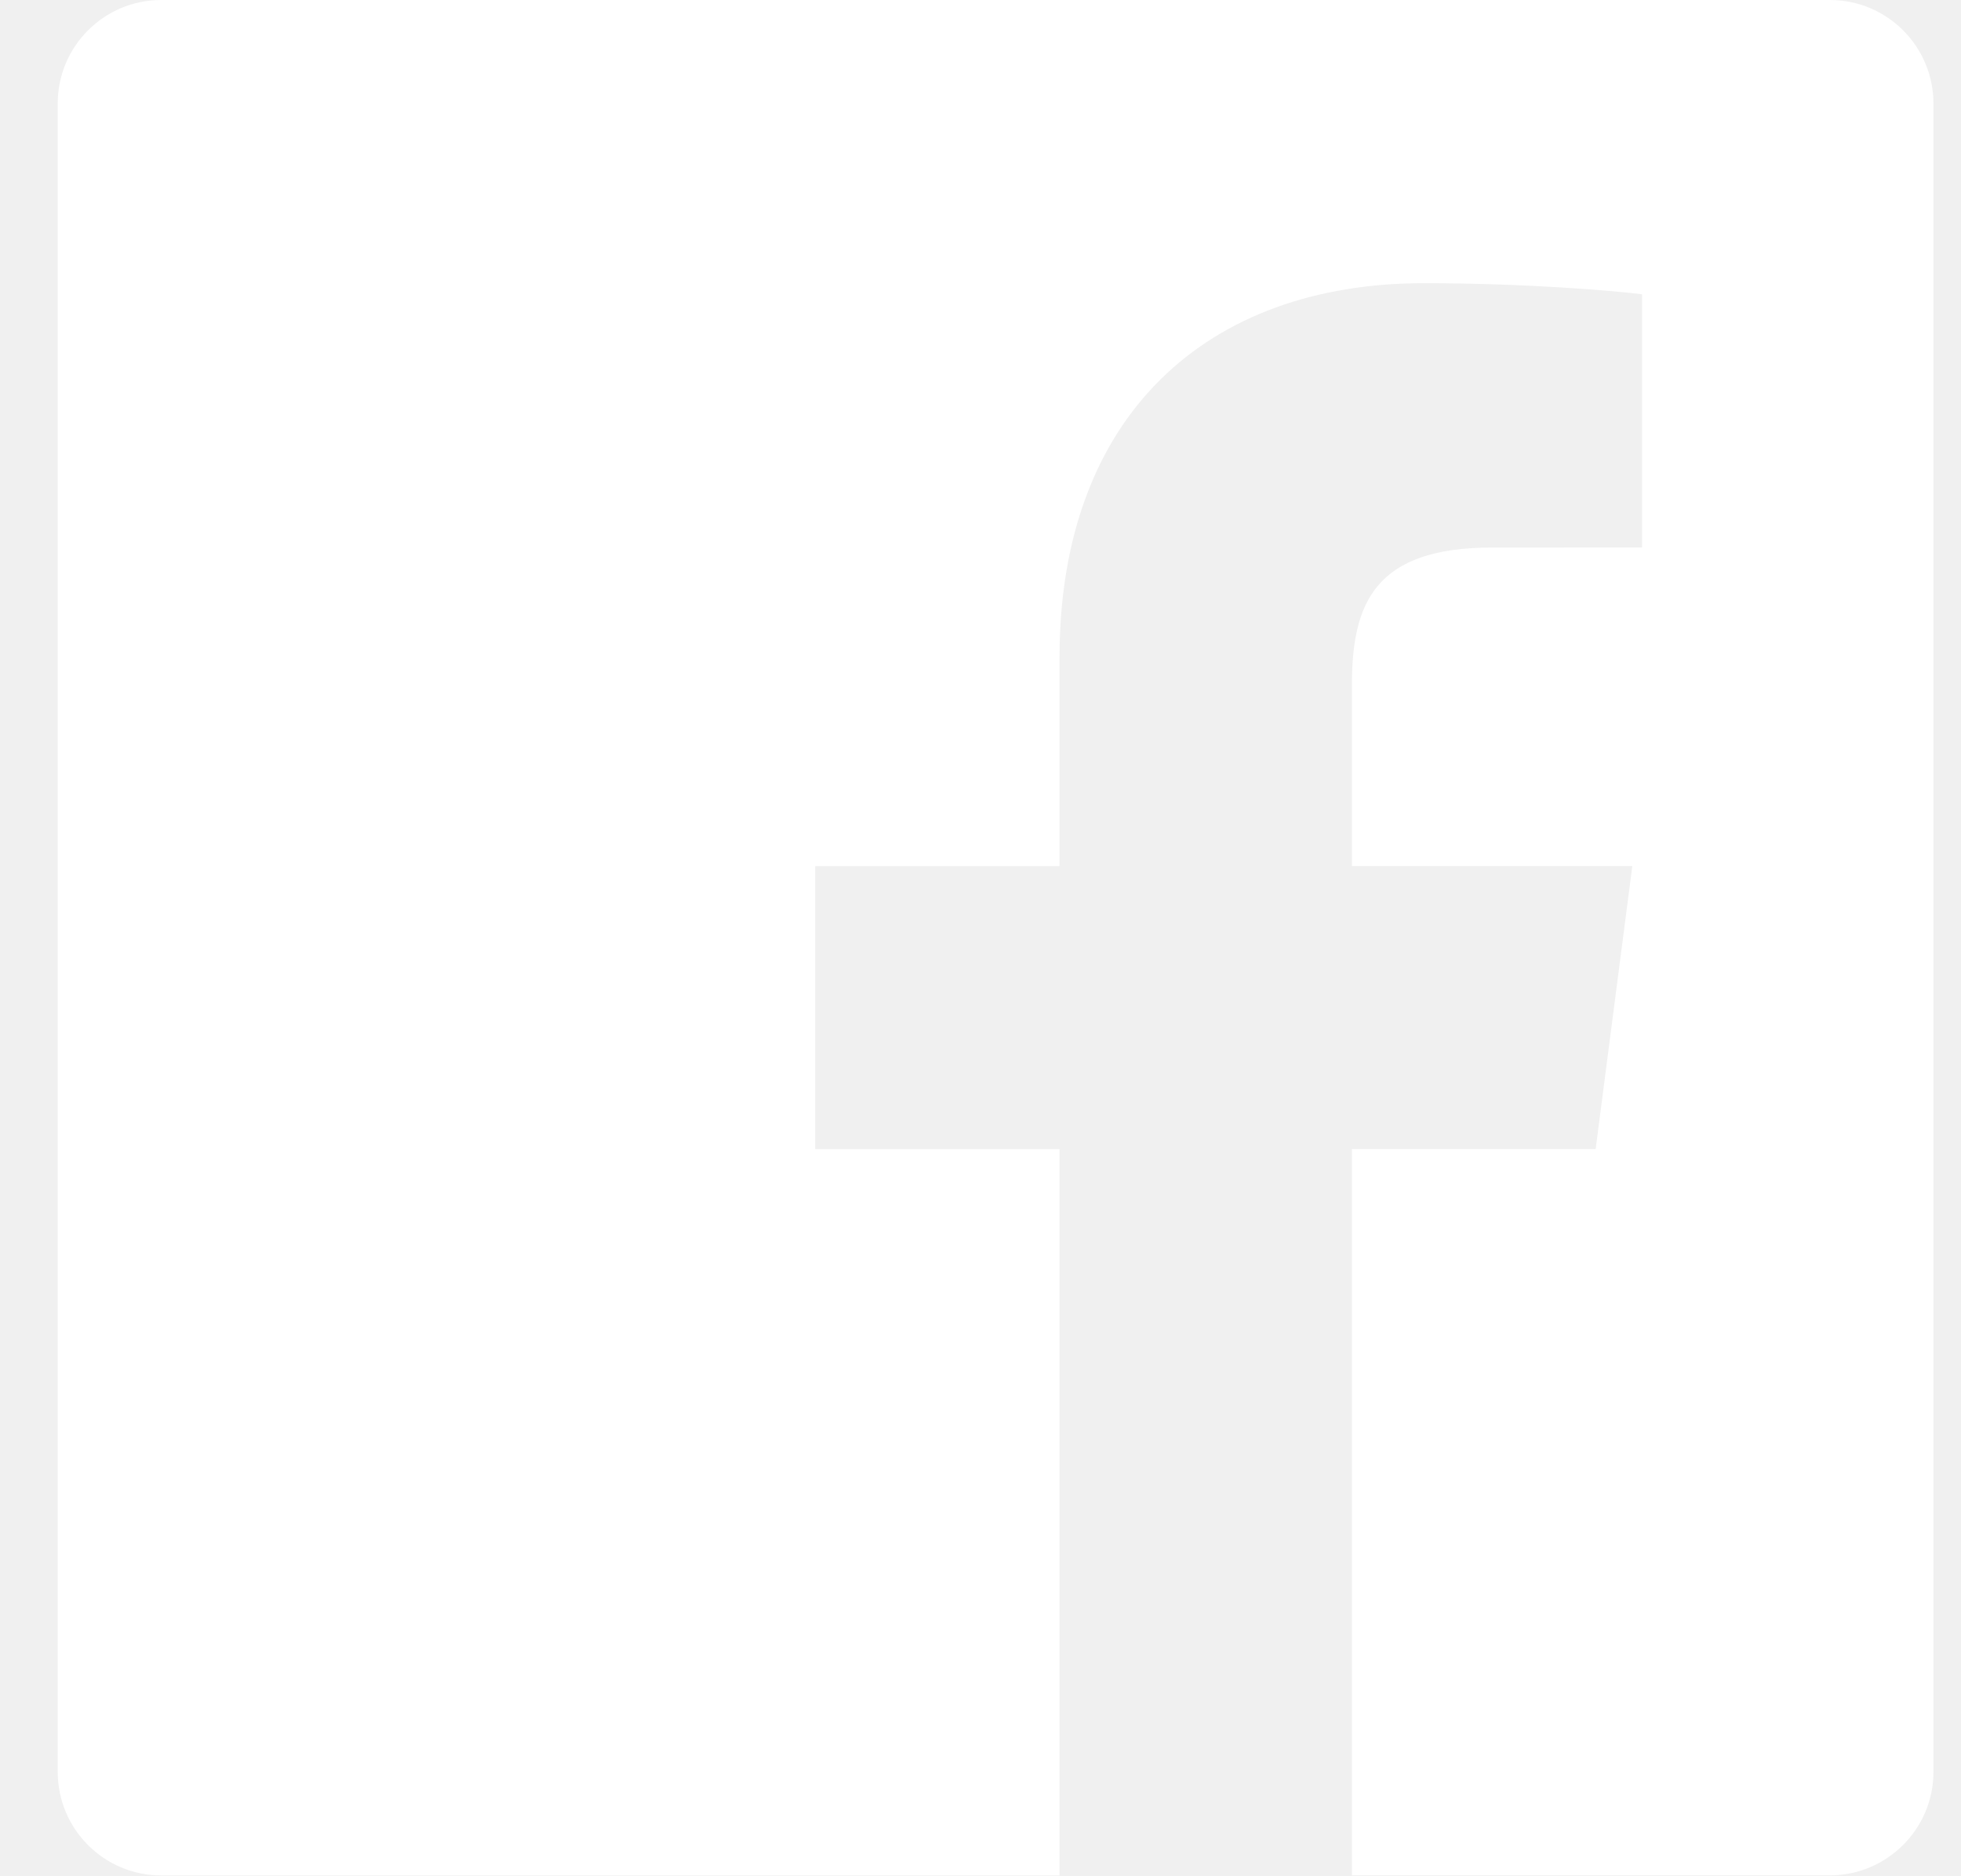
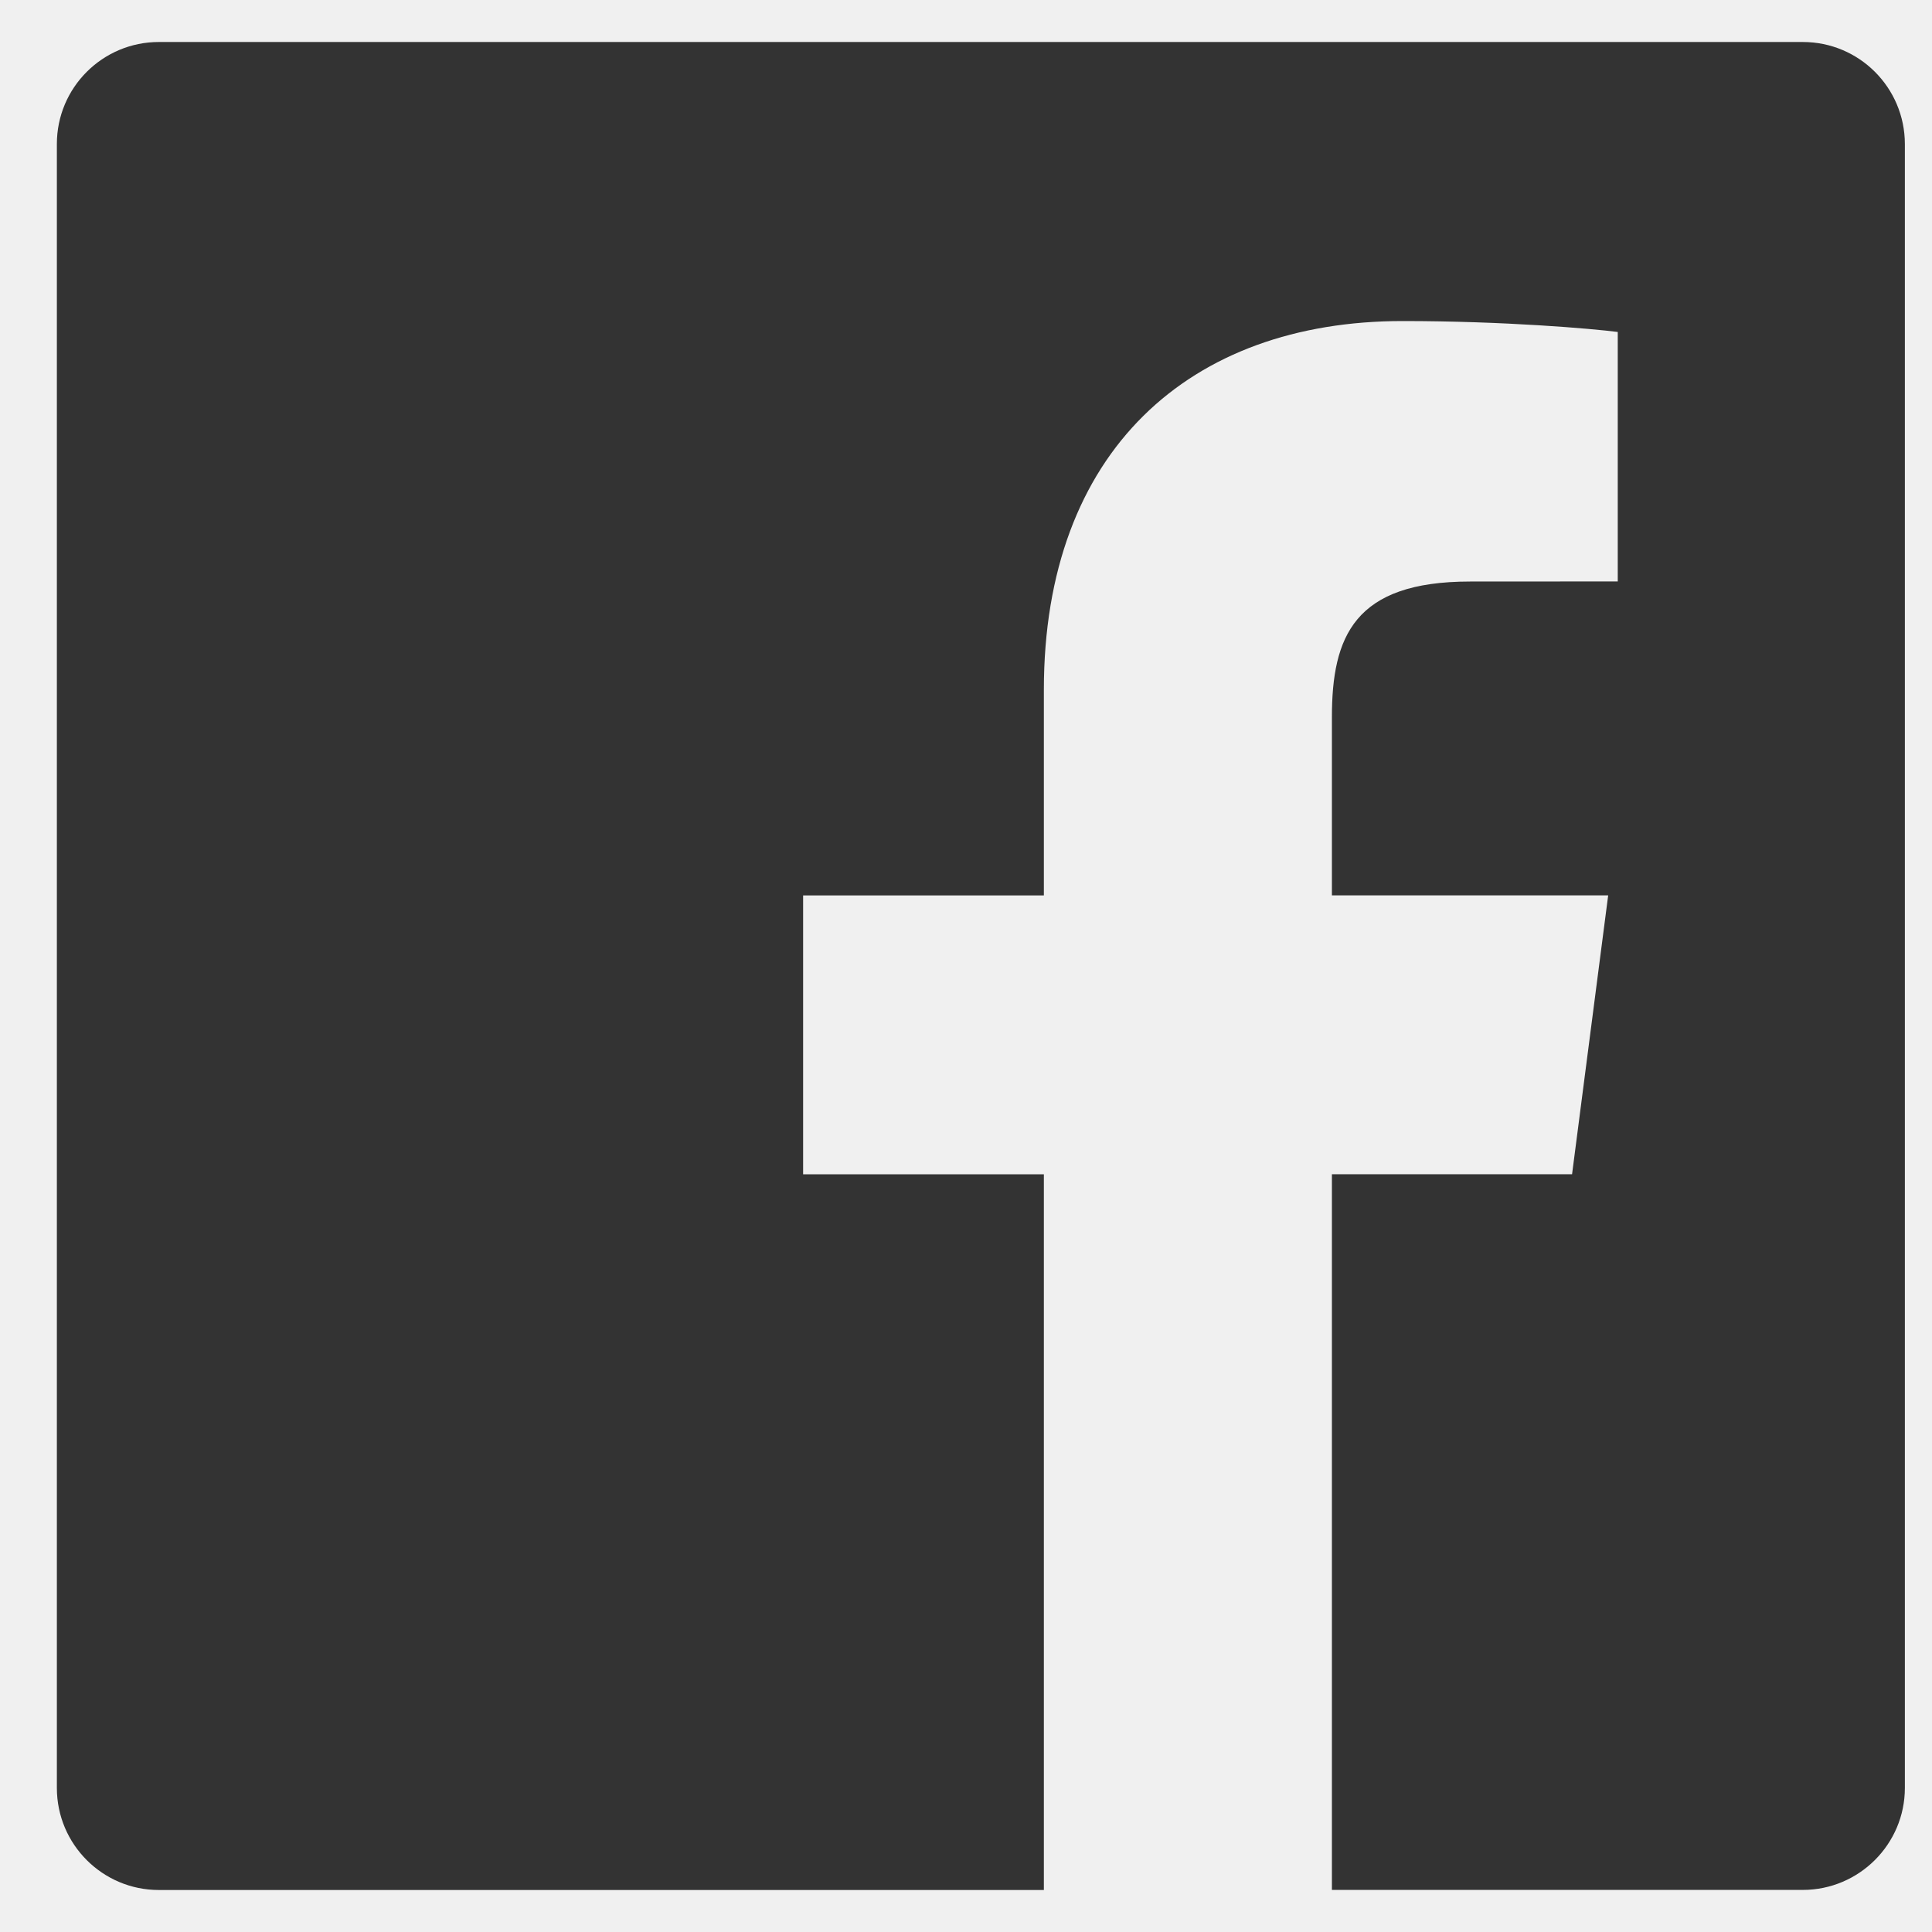
- <svg xmlns="http://www.w3.org/2000/svg" width="23" height="22" viewBox="0 0 23 22" fill="none">
-   <path d="M21.462 0H1.891C1.221 0 0.677 0.543 0.677 1.214V20.785C0.677 21.456 1.221 22 1.891 22H12.427V13.48H9.561V10.16H12.427V7.711C12.427 4.87 14.162 3.322 16.697 3.322C17.913 3.322 18.955 3.413 19.259 3.452V6.422L17.5 6.423C16.122 6.423 15.856 7.078 15.856 8.039V10.159H19.145L18.715 13.479H15.856V21.999H21.461C22.132 21.999 22.677 21.454 22.677 20.785V1.214C22.676 0.543 22.133 0 21.462 0Z" fill="white" />
+ <svg xmlns="http://www.w3.org/2000/svg" width="20" height="20" viewBox="0 0 23 22" fill="none">
+   <path d="M21.462 0H1.891C1.221 0 0.677 0.543 0.677 1.214V20.785C0.677 21.456 1.221 22 1.891 22H12.427V13.48H9.561V10.16H12.427V7.711C12.427 4.87 14.162 3.322 16.697 3.322C17.913 3.322 18.955 3.413 19.259 3.452V6.422L17.5 6.423C16.122 6.423 15.856 7.078 15.856 8.039V10.159H19.145L18.715 13.479H15.856V21.999H21.461C22.132 21.999 22.677 21.454 22.677 20.785V1.214C22.676 0.543 22.133 0 21.462 0Z" fill="#333333" />
</svg>
